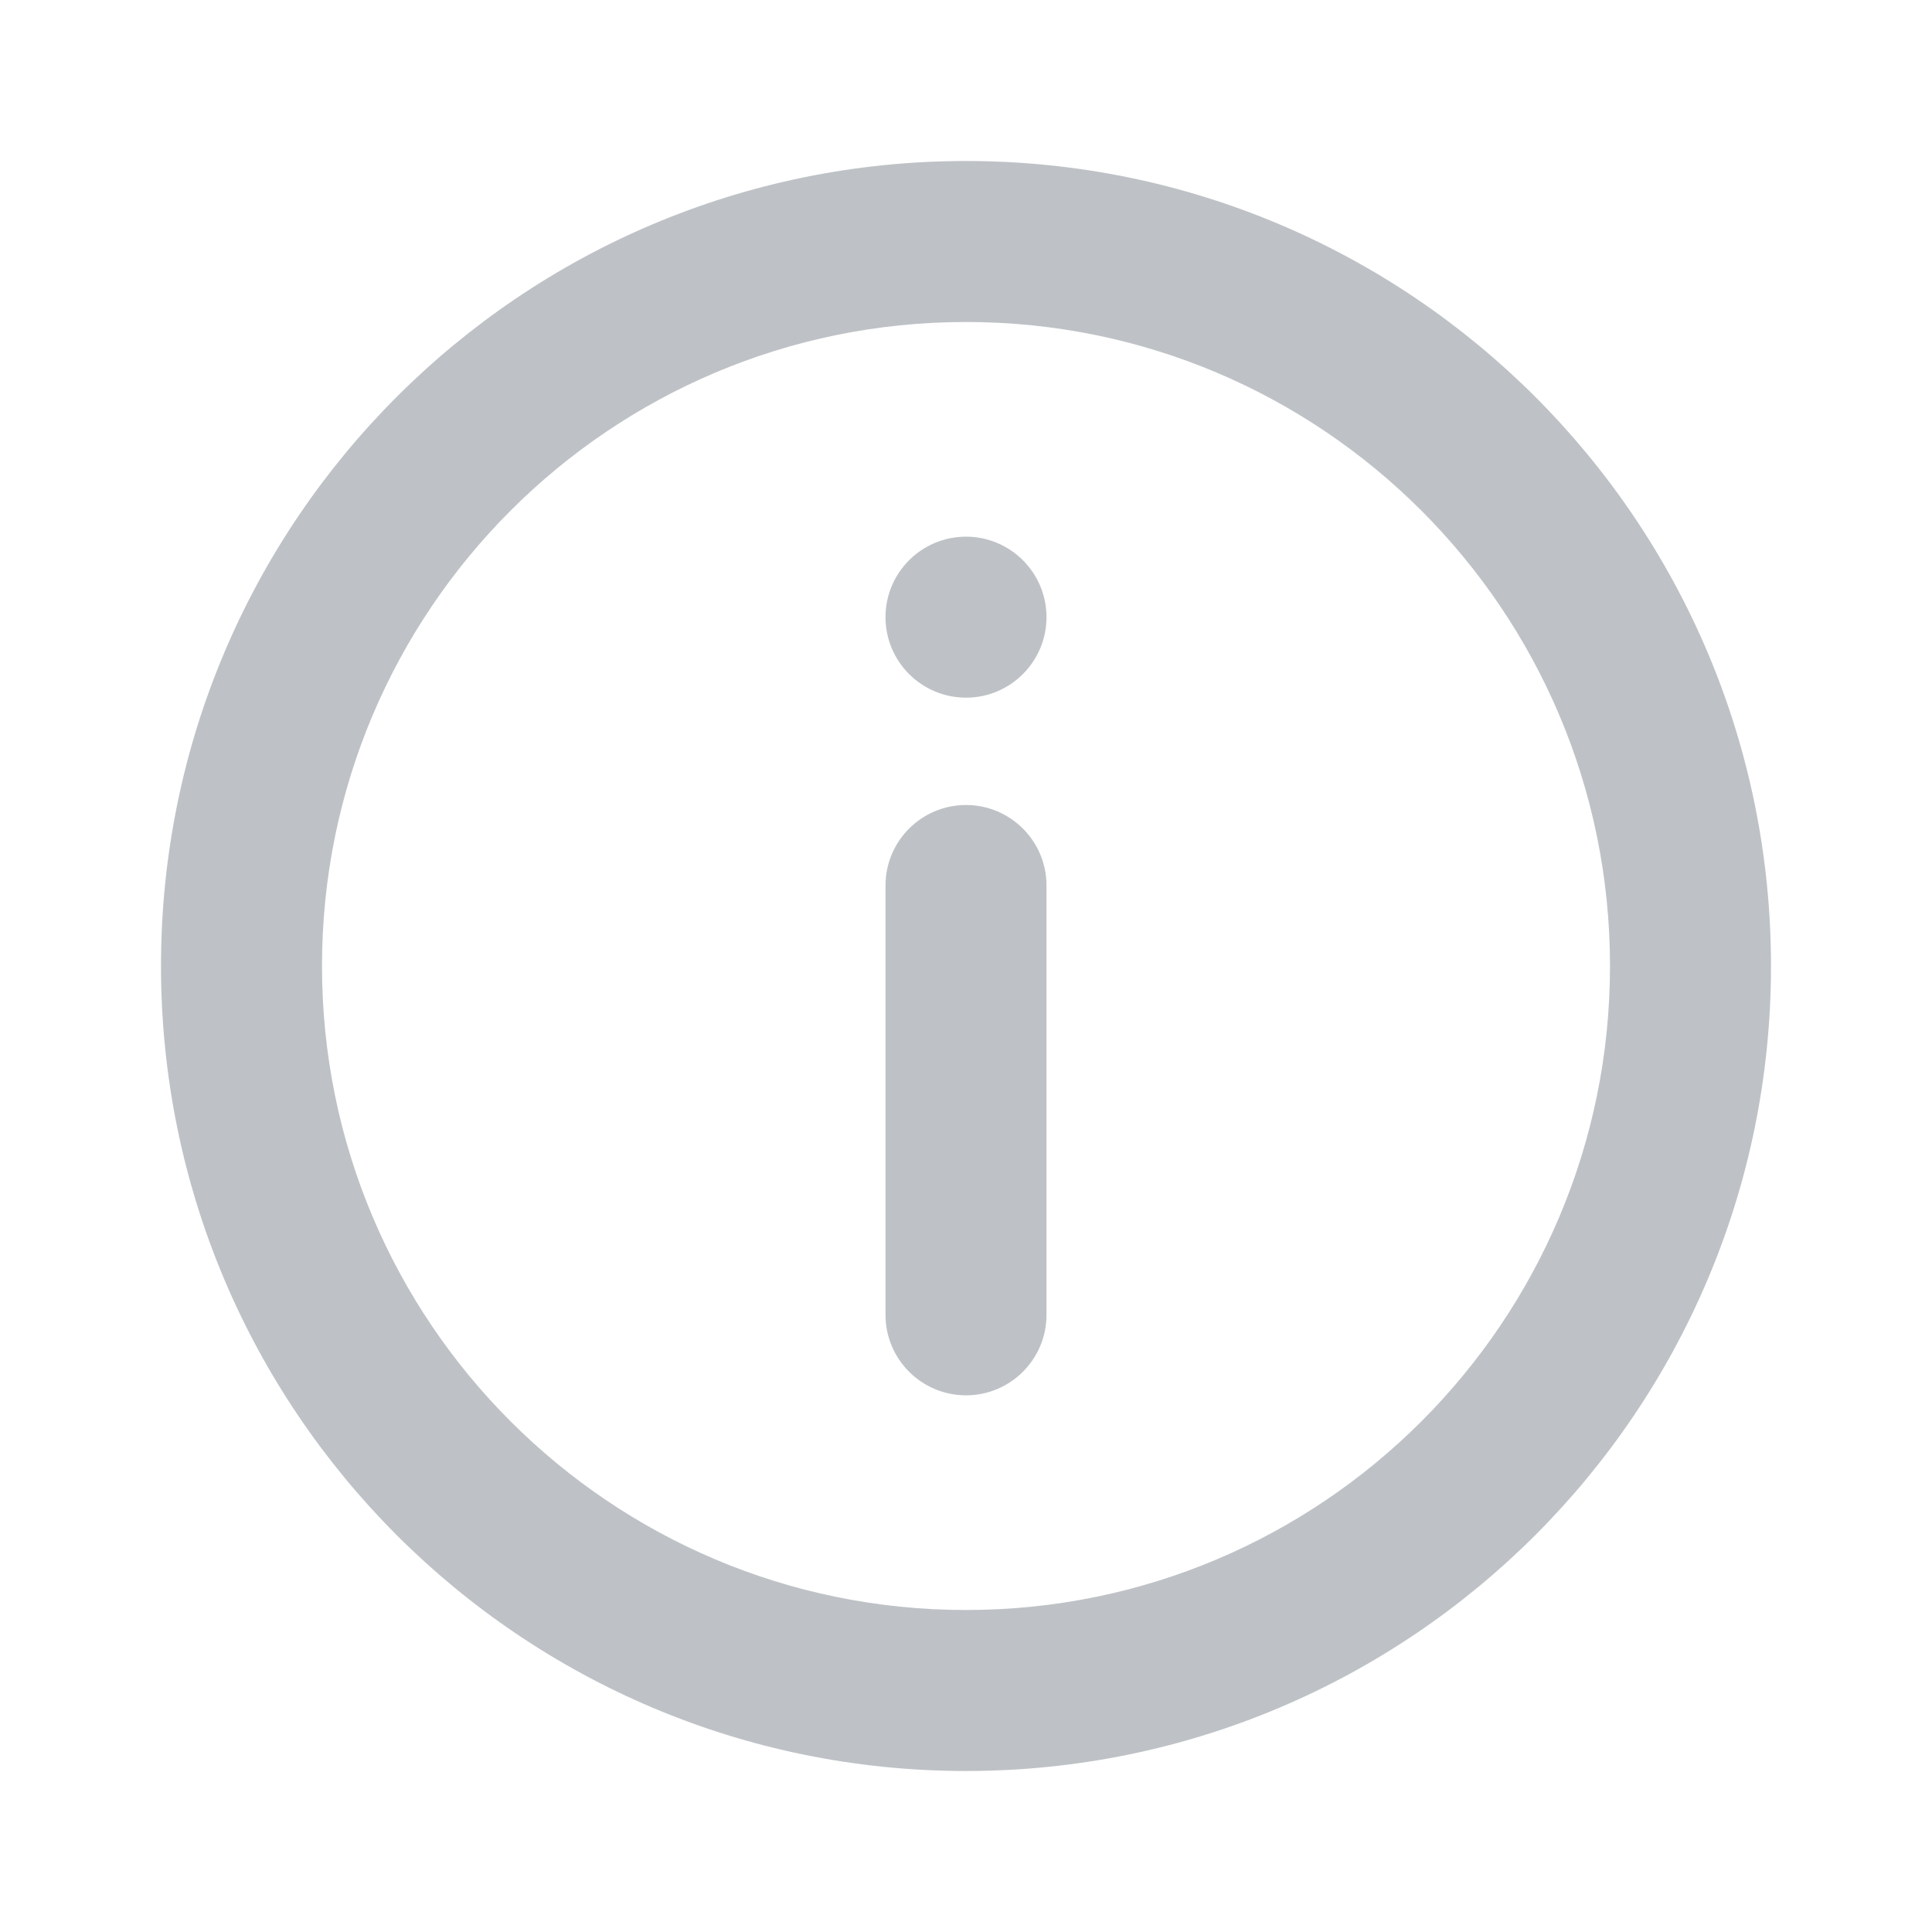
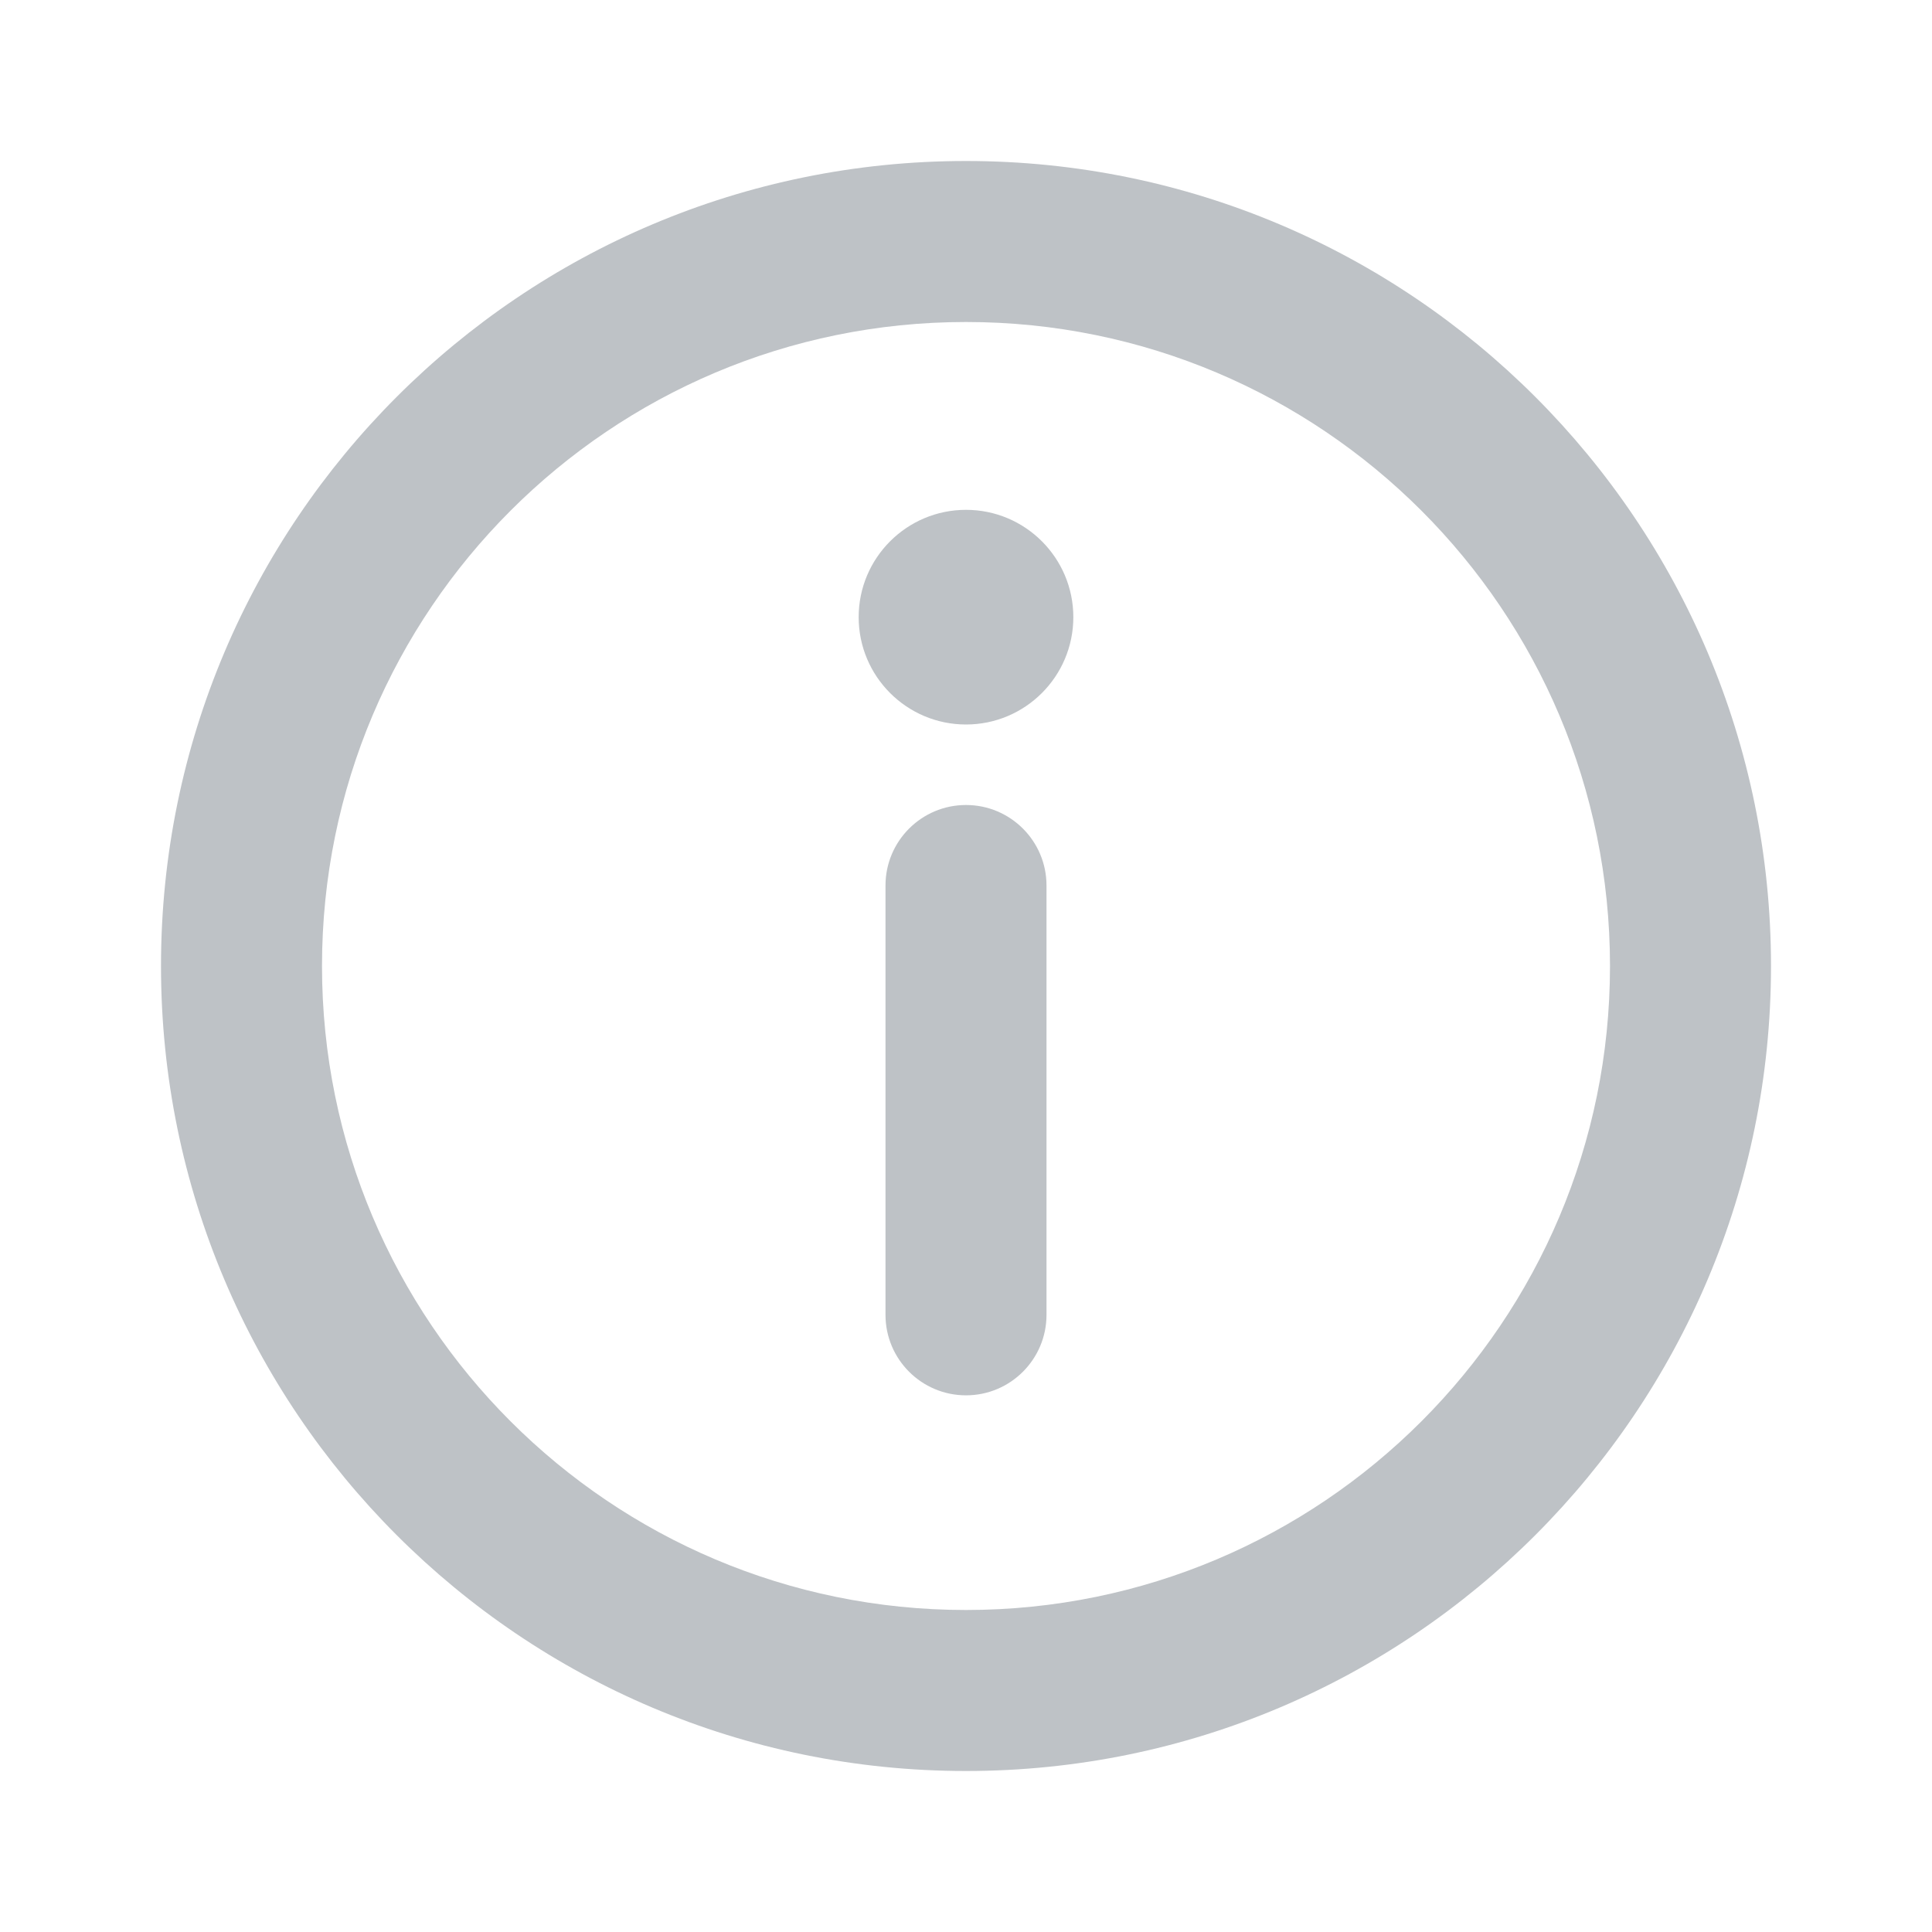
- <svg xmlns="http://www.w3.org/2000/svg" width="18" height="18" viewBox="0 0 18 18" fill="#BEC2C6">
-   <path fill-rule="evenodd" clip-rule="evenodd" d="M3 9C3 5.686 5.686 3 9 3C12.314 3 15 5.686 15 9C15 12.314 12.314 15 9 15C5.686 15 3 12.314 3 9ZM1.5 9C1.5 4.858 4.858 1.5 9 1.5C13.142 1.5 16.5 4.858 16.5 9C16.5 13.142 13.142 16.5 9 16.5C4.858 16.5 1.5 13.142 1.5 9ZM9.75 8.25C9.75 7.836 9.414 7.5 9 7.5C8.586 7.5 8.25 7.836 8.25 8.25V12.25C8.25 12.664 8.586 13 9 13C9.414 13 9.75 12.664 9.75 12.25V8.25ZM9.75 5.75C9.75 5.336 9.414 5 9 5C8.586 5 8.25 5.336 8.25 5.75C8.25 6.164 8.586 6.5 9 6.5C9.414 6.5 9.75 6.164 9.75 5.75Z" />
+ <svg xmlns="http://www.w3.org/2000/svg" width="18" height="18" viewBox="0 0 18 18" fill="#838990">
+   <path fill-rule="evenodd" clip-rule="evenodd" d="M9 3C5.686 3 3 5.686 3 9C3 12.314 5.686 15 9 15C12.314 15 15 12.314 15 9C15 5.686 12.314 3 9 3ZM9 1.5C4.858 1.5 1.5 4.858 1.5 9C1.5 13.142 4.858 16.5 9 16.5C13.142 16.5 16.5 13.142 16.5 9C16.5 4.858 13.142 1.5 9 1.5Z" fill="#BEC2C6" />
+   <path fill-rule="evenodd" clip-rule="evenodd" d="M9 7.5C9.414 7.5 9.75 7.836 9.75 8.25L9.75 12.25C9.75 12.664 9.414 13 9 13C8.586 13 8.25 12.664 8.25 12.25L8.25 8.25C8.25 7.836 8.586 7.5 9 7.5Z" fill="#BEC2C6" />
+   <path d="M9 6.75C9.552 6.75 10 6.302 10 5.75C10 5.198 9.552 4.75 9 4.75C8.448 4.75 8 5.198 8 5.75C8 6.302 8.448 6.75 9 6.75Z" fill="#BEC2C6" />
</svg>
